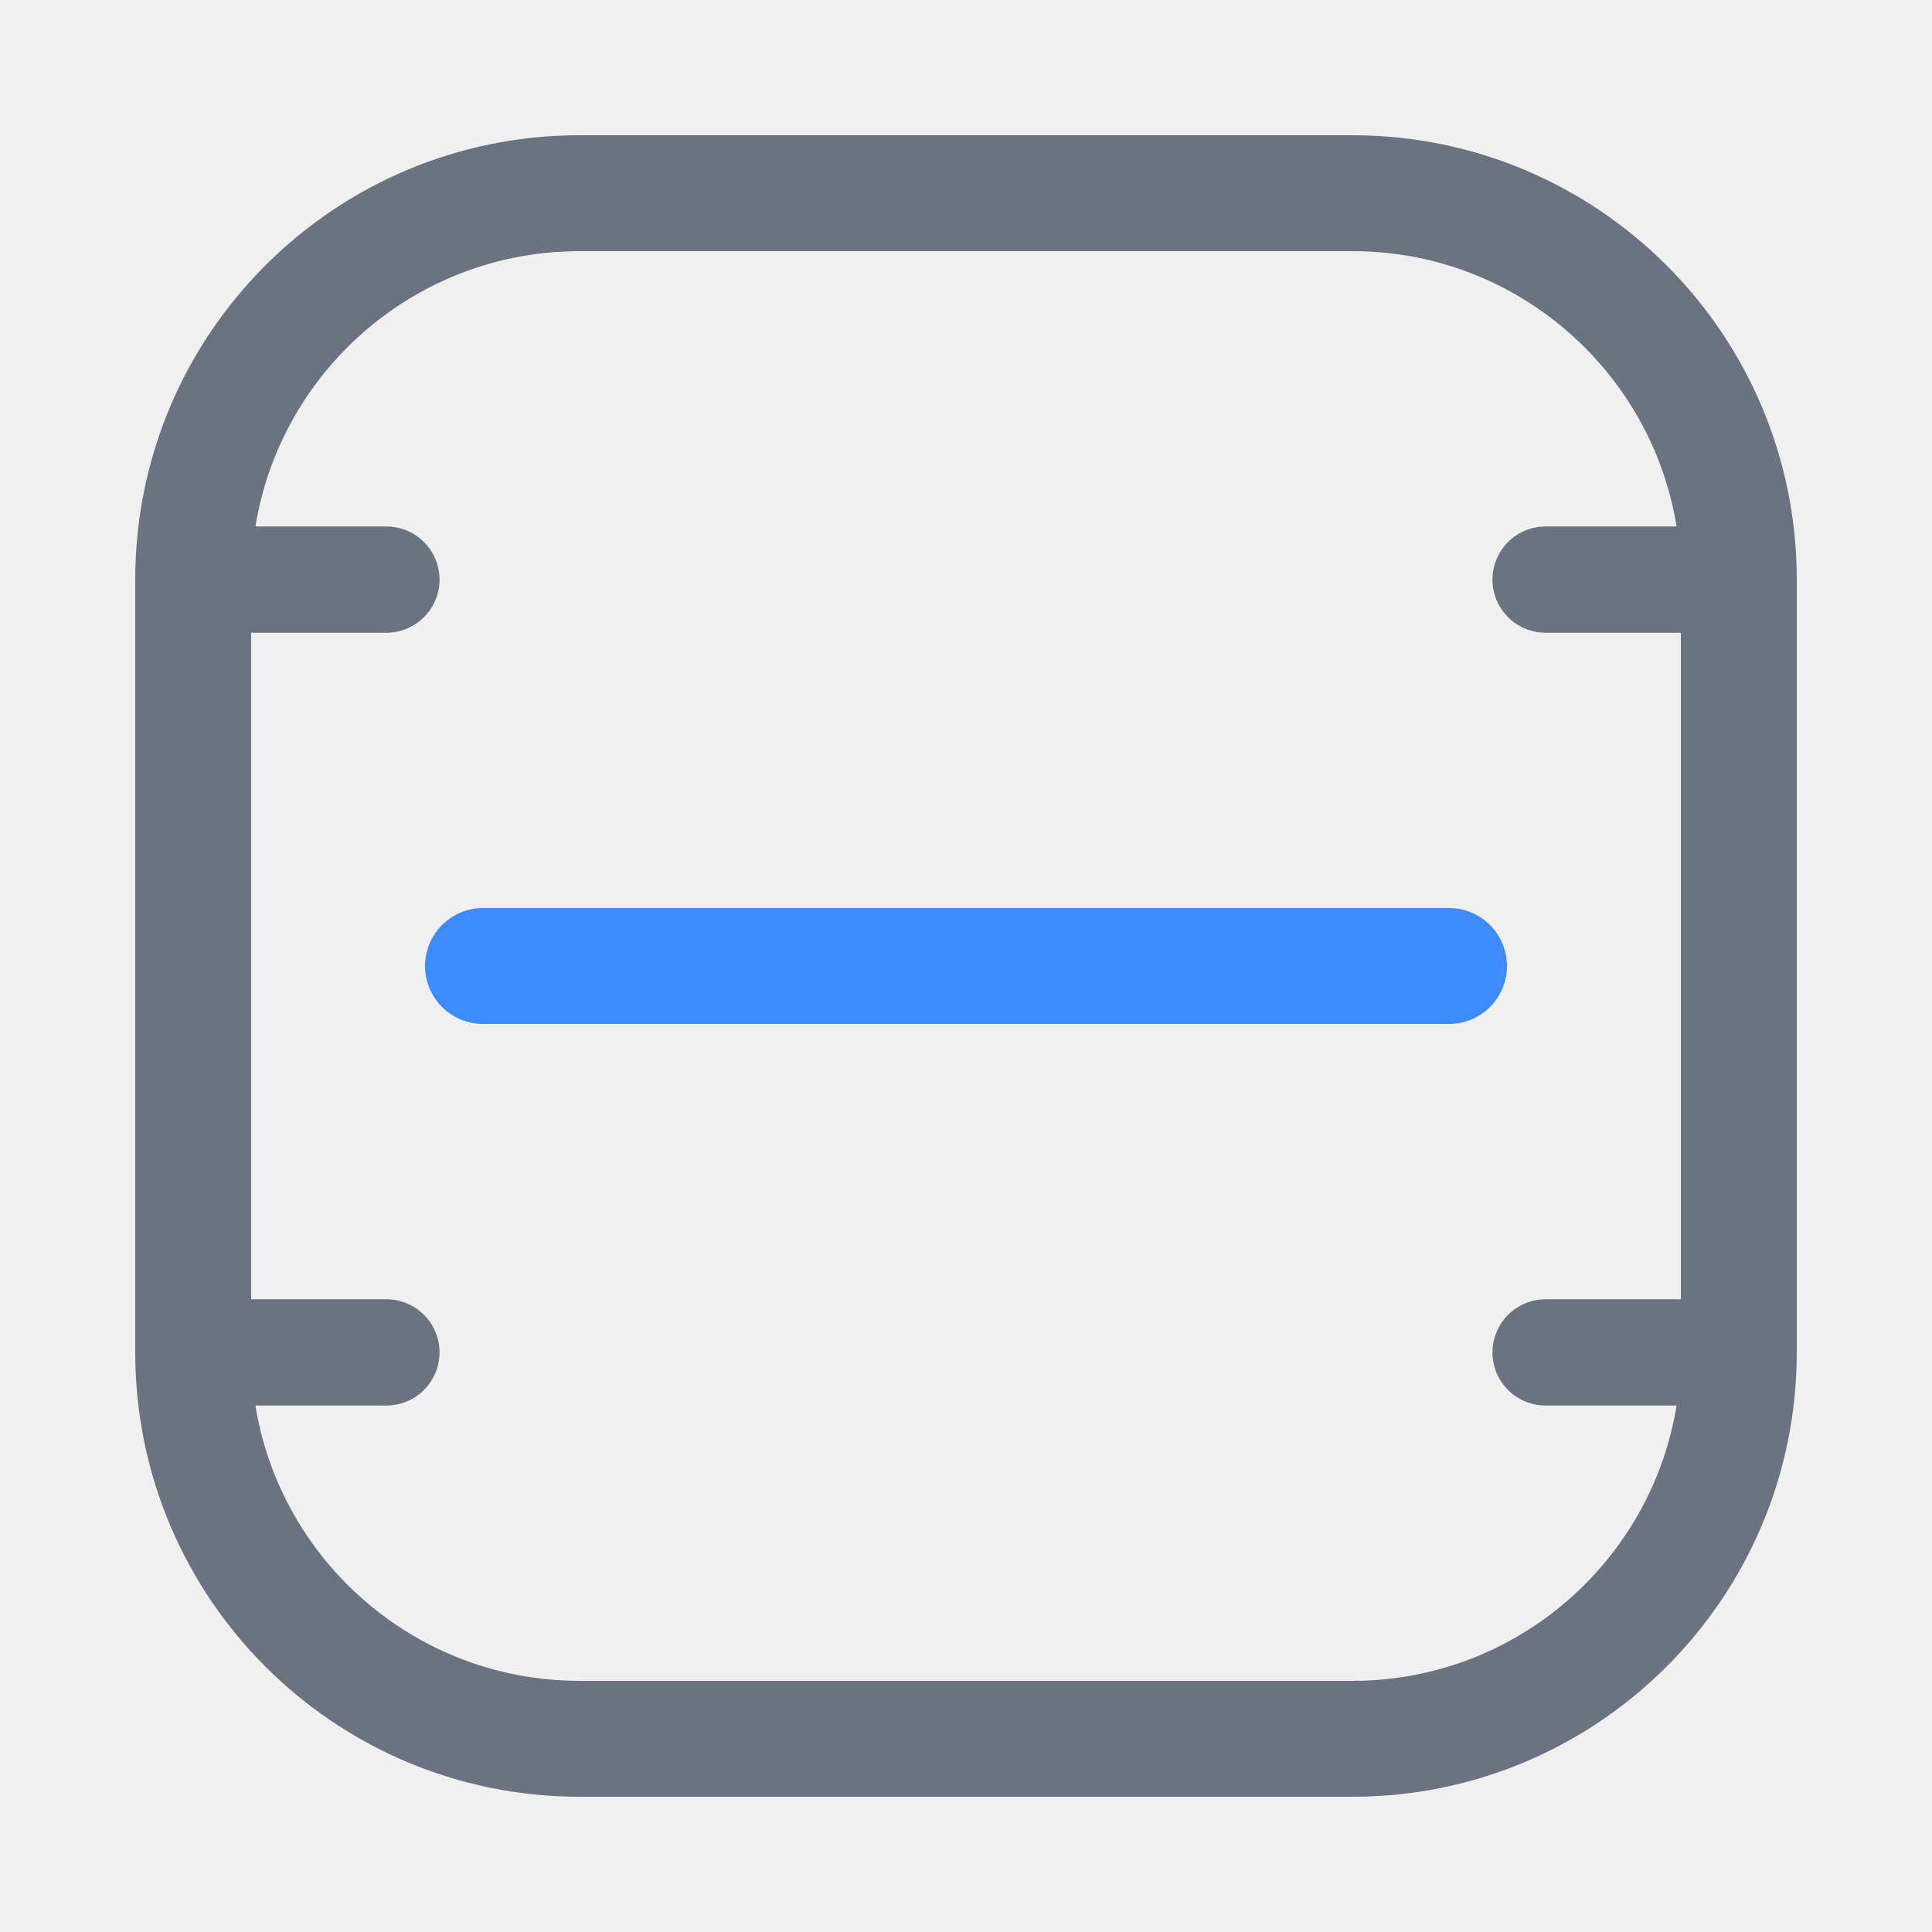
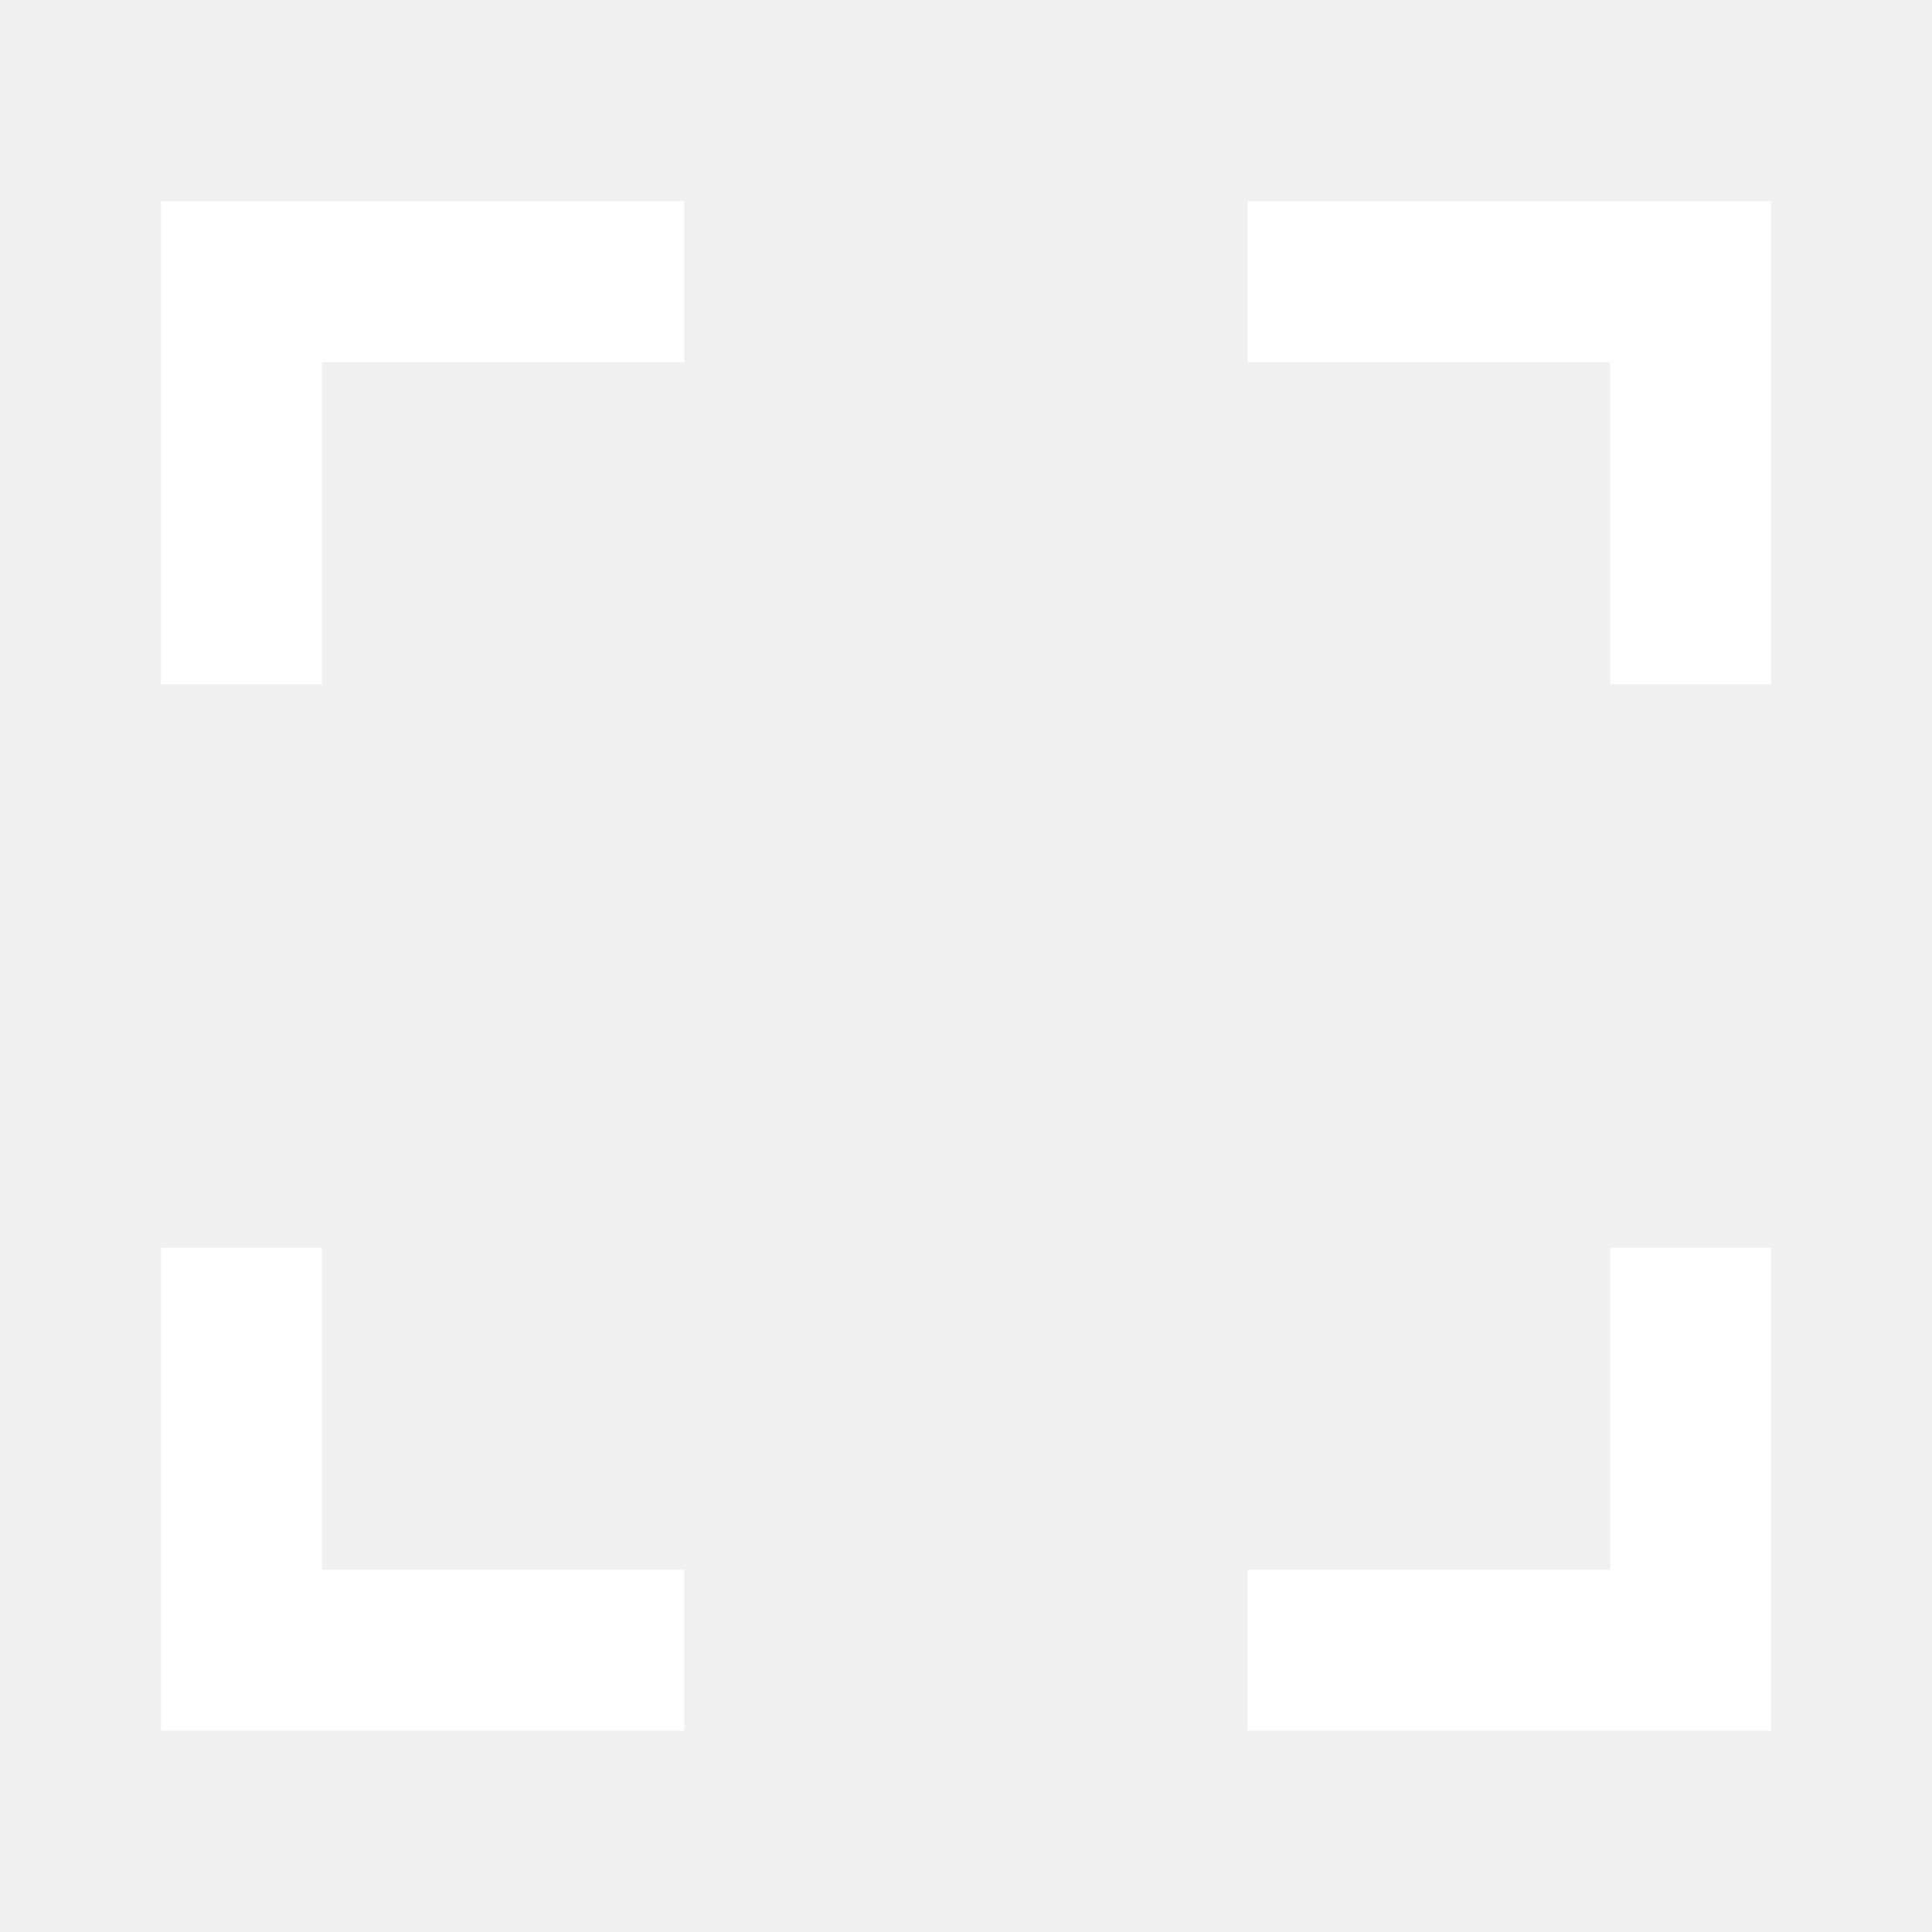
- <svg xmlns="http://www.w3.org/2000/svg" width="40" height="40" viewBox="0 0 40 40" fill="none">
-   <rect x="4" y="4" width="32" height="32" rx="8" stroke="#6B7280" stroke-width="2.4" />
-   <path d="M10 20h20" stroke="#3D8BFF" stroke-width="2.4" stroke-linecap="round" />
-   <path d="M4 12h4M32 12h4M4 28h4M32 28h4" stroke="#6B7280" stroke-width="2.2" stroke-linecap="round" />
+ <svg xmlns="http://www.w3.org/2000/svg" width="24" height="24" viewBox="0 0 24 24" fill="none">
+   <path d="M3 8.5V3.5H8.5" stroke="#FFFFFF" stroke-width="2" stroke-linecap="butt" stroke-linejoin="miter" />
+   <path d="M15.5 3.5H21V8.5" stroke="#FFFFFF" stroke-width="2" stroke-linecap="butt" stroke-linejoin="miter" />
+   <path d="M3 15.5V20.5H8.5" stroke="#FFFFFF" stroke-width="2" stroke-linecap="butt" stroke-linejoin="miter" />
+   <path d="M15.5 20.5H21V15.5" stroke="#FFFFFF" stroke-width="2" stroke-linecap="butt" stroke-linejoin="miter" />
</svg>
